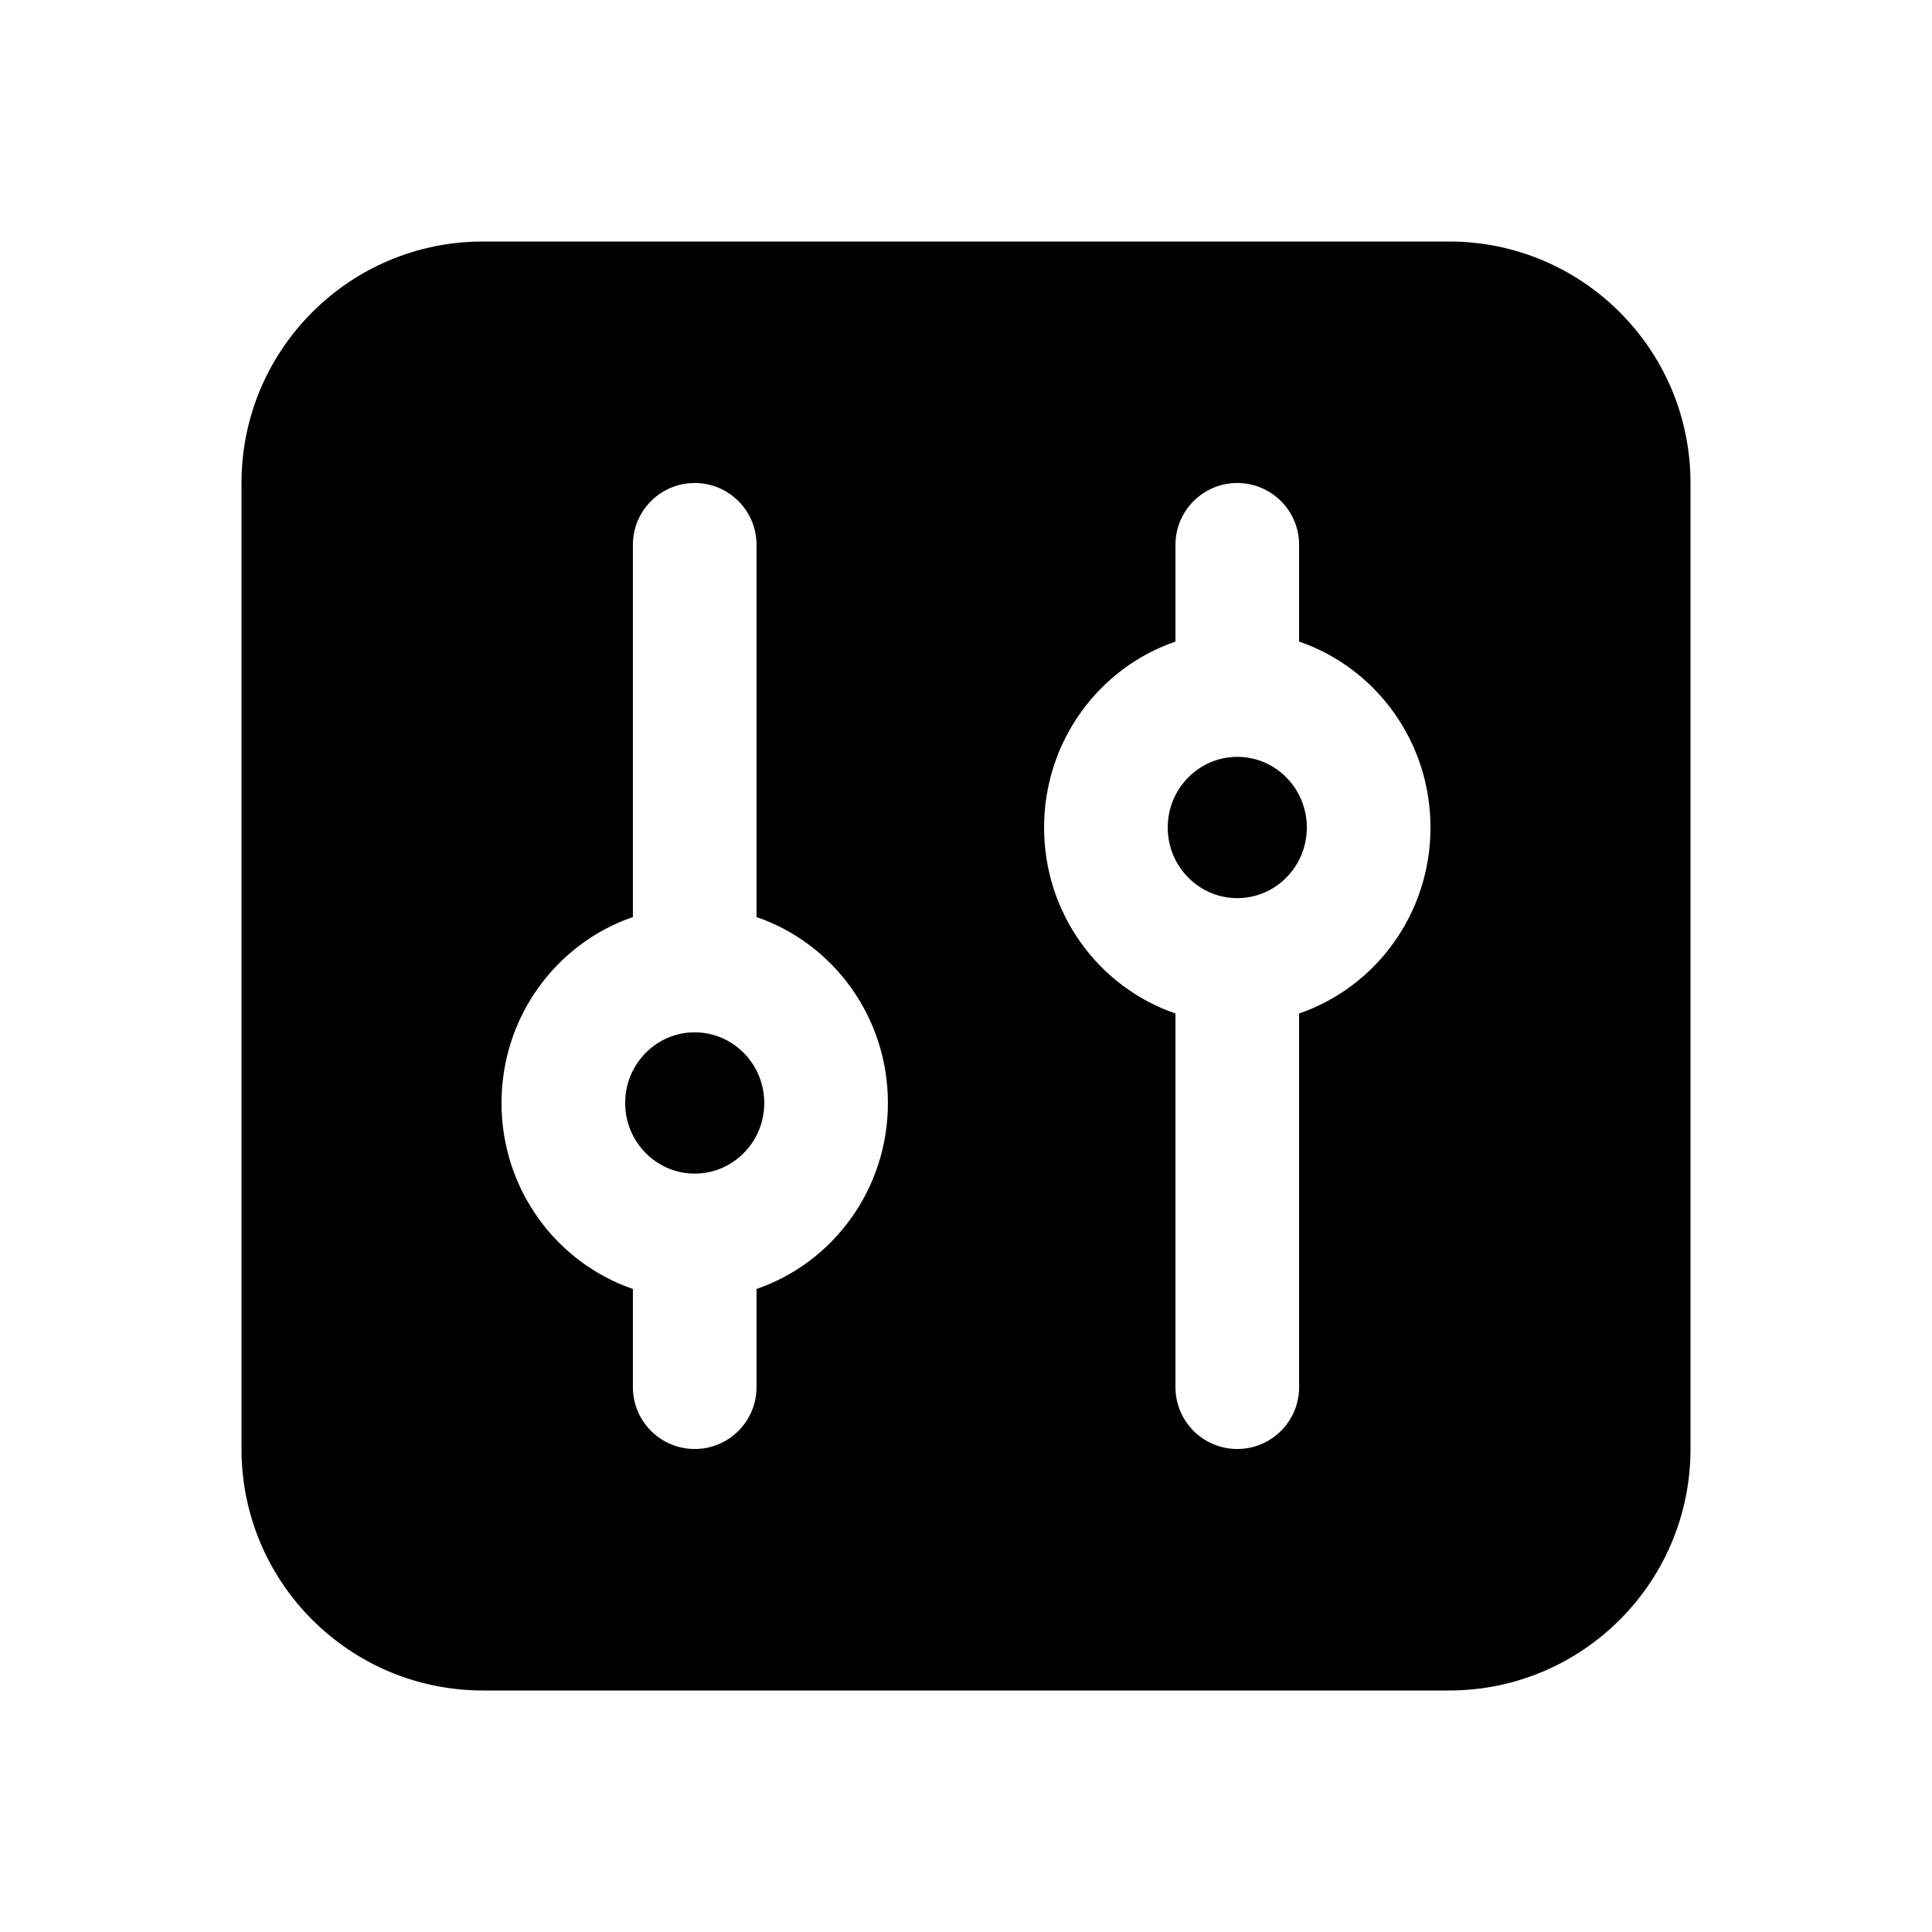
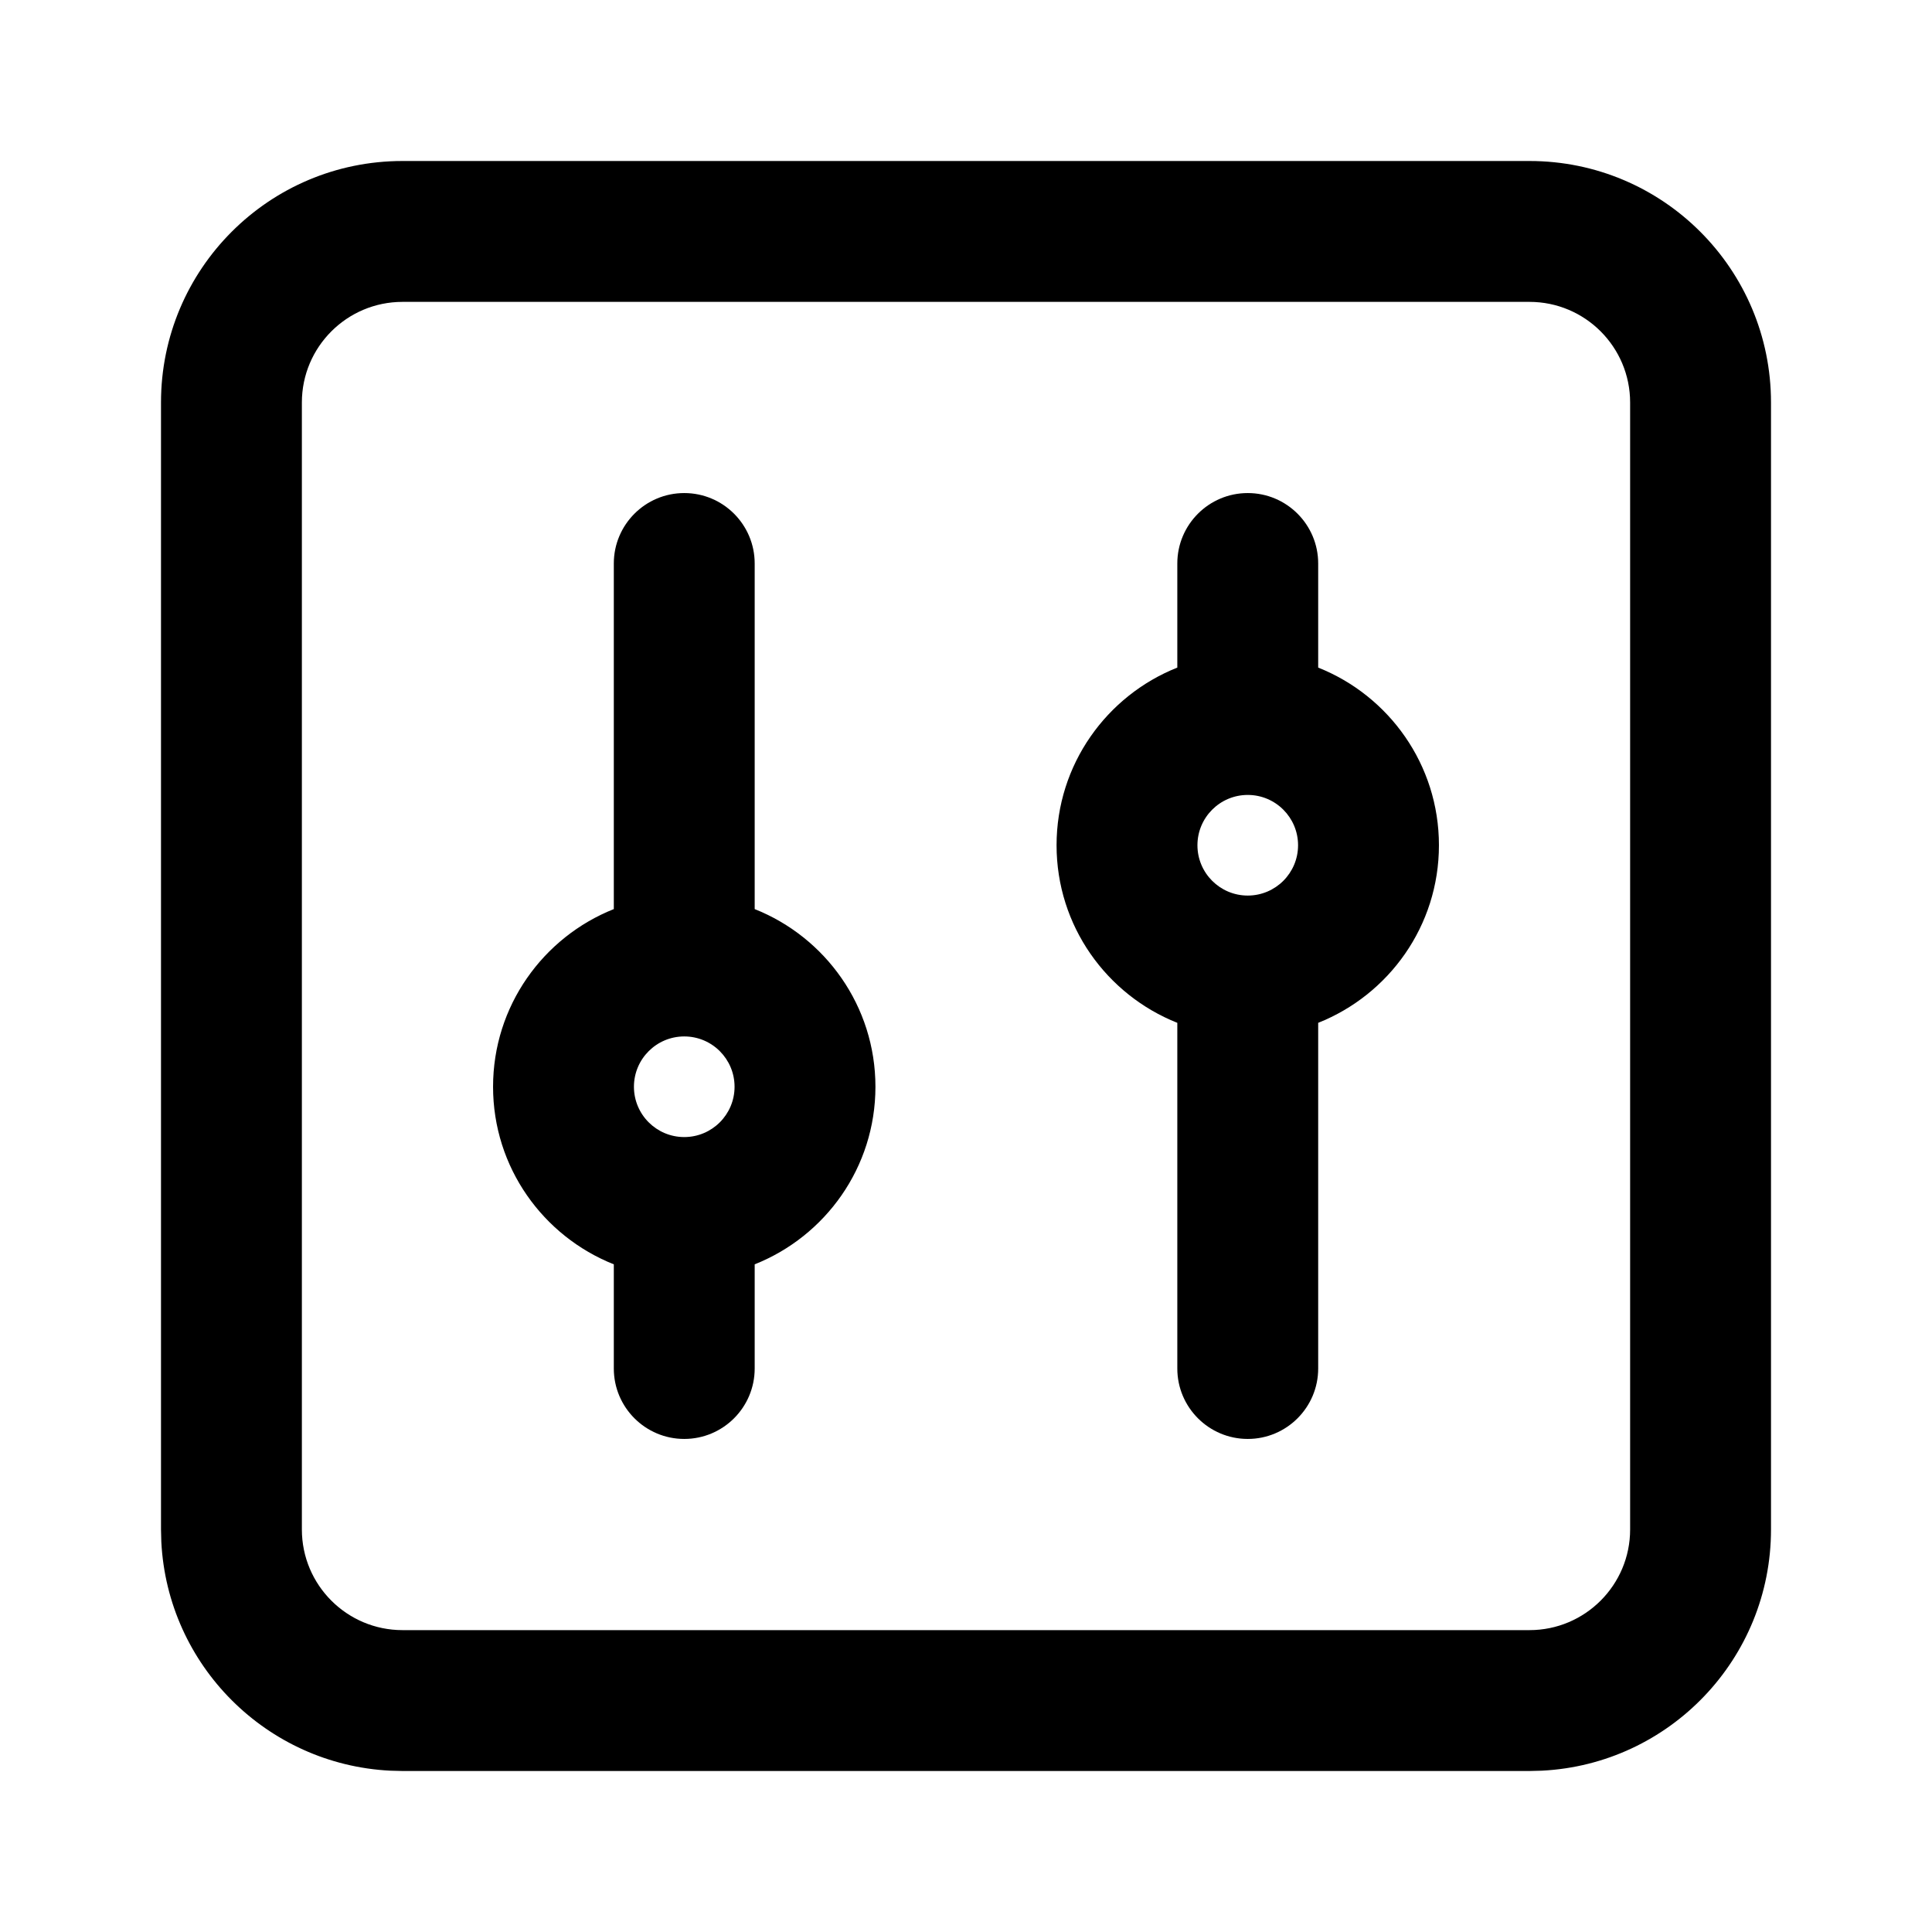
<svg xmlns="http://www.w3.org/2000/svg" width="24" height="24" viewBox="0 0 24 24" fill="none">
-   <path fill-rule="evenodd" clip-rule="evenodd" d="M6 3C4.343 3 3 4.343 3 6V18C3 19.657 4.343 21 6 21H18C19.657 21 21 19.657 21 18V6C21 4.343 19.657 3 18 3H6ZM7.862 11.392L7.862 11.382V6.768C7.862 6.344 8.206 6 8.63 6C9.054 6 9.398 6.344 9.398 6.768V11.382L9.398 11.392C10.347 11.717 11.03 12.629 11.03 13.702C11.03 14.775 10.347 15.687 9.398 16.012V17.232C9.398 17.656 9.054 18 8.63 18C8.206 18 7.862 17.656 7.862 17.232V16.012C6.913 15.686 6.23 14.775 6.23 13.702C6.23 12.629 6.913 11.717 7.862 11.392ZM8.63 14.579C9.107 14.579 9.494 14.186 9.494 13.702C9.494 13.217 9.107 12.824 8.63 12.824C8.153 12.824 7.766 13.217 7.766 13.702C7.766 14.186 8.153 14.579 8.63 14.579ZM16.137 12.59C17.087 12.265 17.77 11.353 17.77 10.28C17.77 9.206 17.087 8.295 16.138 7.97V6.768C16.138 6.344 15.794 6 15.37 6C14.946 6 14.602 6.344 14.602 6.768V7.97C13.653 8.295 12.97 9.207 12.97 10.28C12.97 11.353 13.653 12.265 14.602 12.59C14.602 12.599 14.602 12.608 14.602 12.618V17.232C14.602 17.656 14.946 18 15.37 18C15.794 18 16.138 17.656 16.138 17.232V12.618C16.138 12.608 16.138 12.599 16.137 12.59ZM15.37 11.157C15.847 11.157 16.234 10.764 16.234 10.28C16.234 9.795 15.847 9.402 15.37 9.402C14.893 9.402 14.506 9.795 14.506 10.28C14.506 10.764 14.893 11.157 15.37 11.157Z" fill="currentColor" />
+   <path d="M19 2C20.657 2 22 3.343 22 5V19C22 20.605 20.739 21.916 19.154 21.996L19 22H5L4.846 21.996C3.312 21.918 2.082 20.688 2.004 19.154L2 19V5C2 3.343 3.343 2 5 2H19ZM5 3.75C4.31 3.75 3.75 4.31 3.75 5V19C3.75 19.69 4.31 20.25 5 20.25H19C19.69 20.25 20.25 19.69 20.25 19V5C20.25 4.31 19.69 3.75 19 3.75H5ZM8.5 6.125C8.983 6.125 9.375 6.517 9.375 7V11.293C10.253 11.642 10.875 12.498 10.875 13.5C10.875 14.502 10.253 15.357 9.375 15.706V17C9.375 17.483 8.983 17.875 8.5 17.875C8.017 17.875 7.625 17.483 7.625 17V15.706C6.747 15.357 6.125 14.502 6.125 13.5C6.125 12.498 6.747 11.642 7.625 11.293V7C7.625 6.517 8.017 6.125 8.5 6.125ZM15.5 6.125C15.983 6.125 16.375 6.517 16.375 7V8.293C17.253 8.642 17.875 9.498 17.875 10.5C17.875 11.502 17.253 12.357 16.375 12.706V17C16.375 17.483 15.983 17.875 15.5 17.875C15.017 17.875 14.625 17.483 14.625 17V12.706C13.747 12.357 13.125 11.502 13.125 10.5C13.125 9.498 13.747 8.642 14.625 8.293V7C14.625 6.517 15.017 6.125 15.5 6.125ZM8.5 12.875C8.155 12.875 7.875 13.155 7.875 13.5C7.875 13.845 8.155 14.125 8.5 14.125C8.845 14.125 9.125 13.845 9.125 13.5C9.125 13.155 8.845 12.875 8.5 12.875ZM15.5 9.875C15.155 9.875 14.875 10.155 14.875 10.5C14.875 10.845 15.155 11.125 15.5 11.125C15.845 11.125 16.125 10.845 16.125 10.5C16.125 10.155 15.845 9.875 15.5 9.875Z" fill="currentColor" />
</svg>
